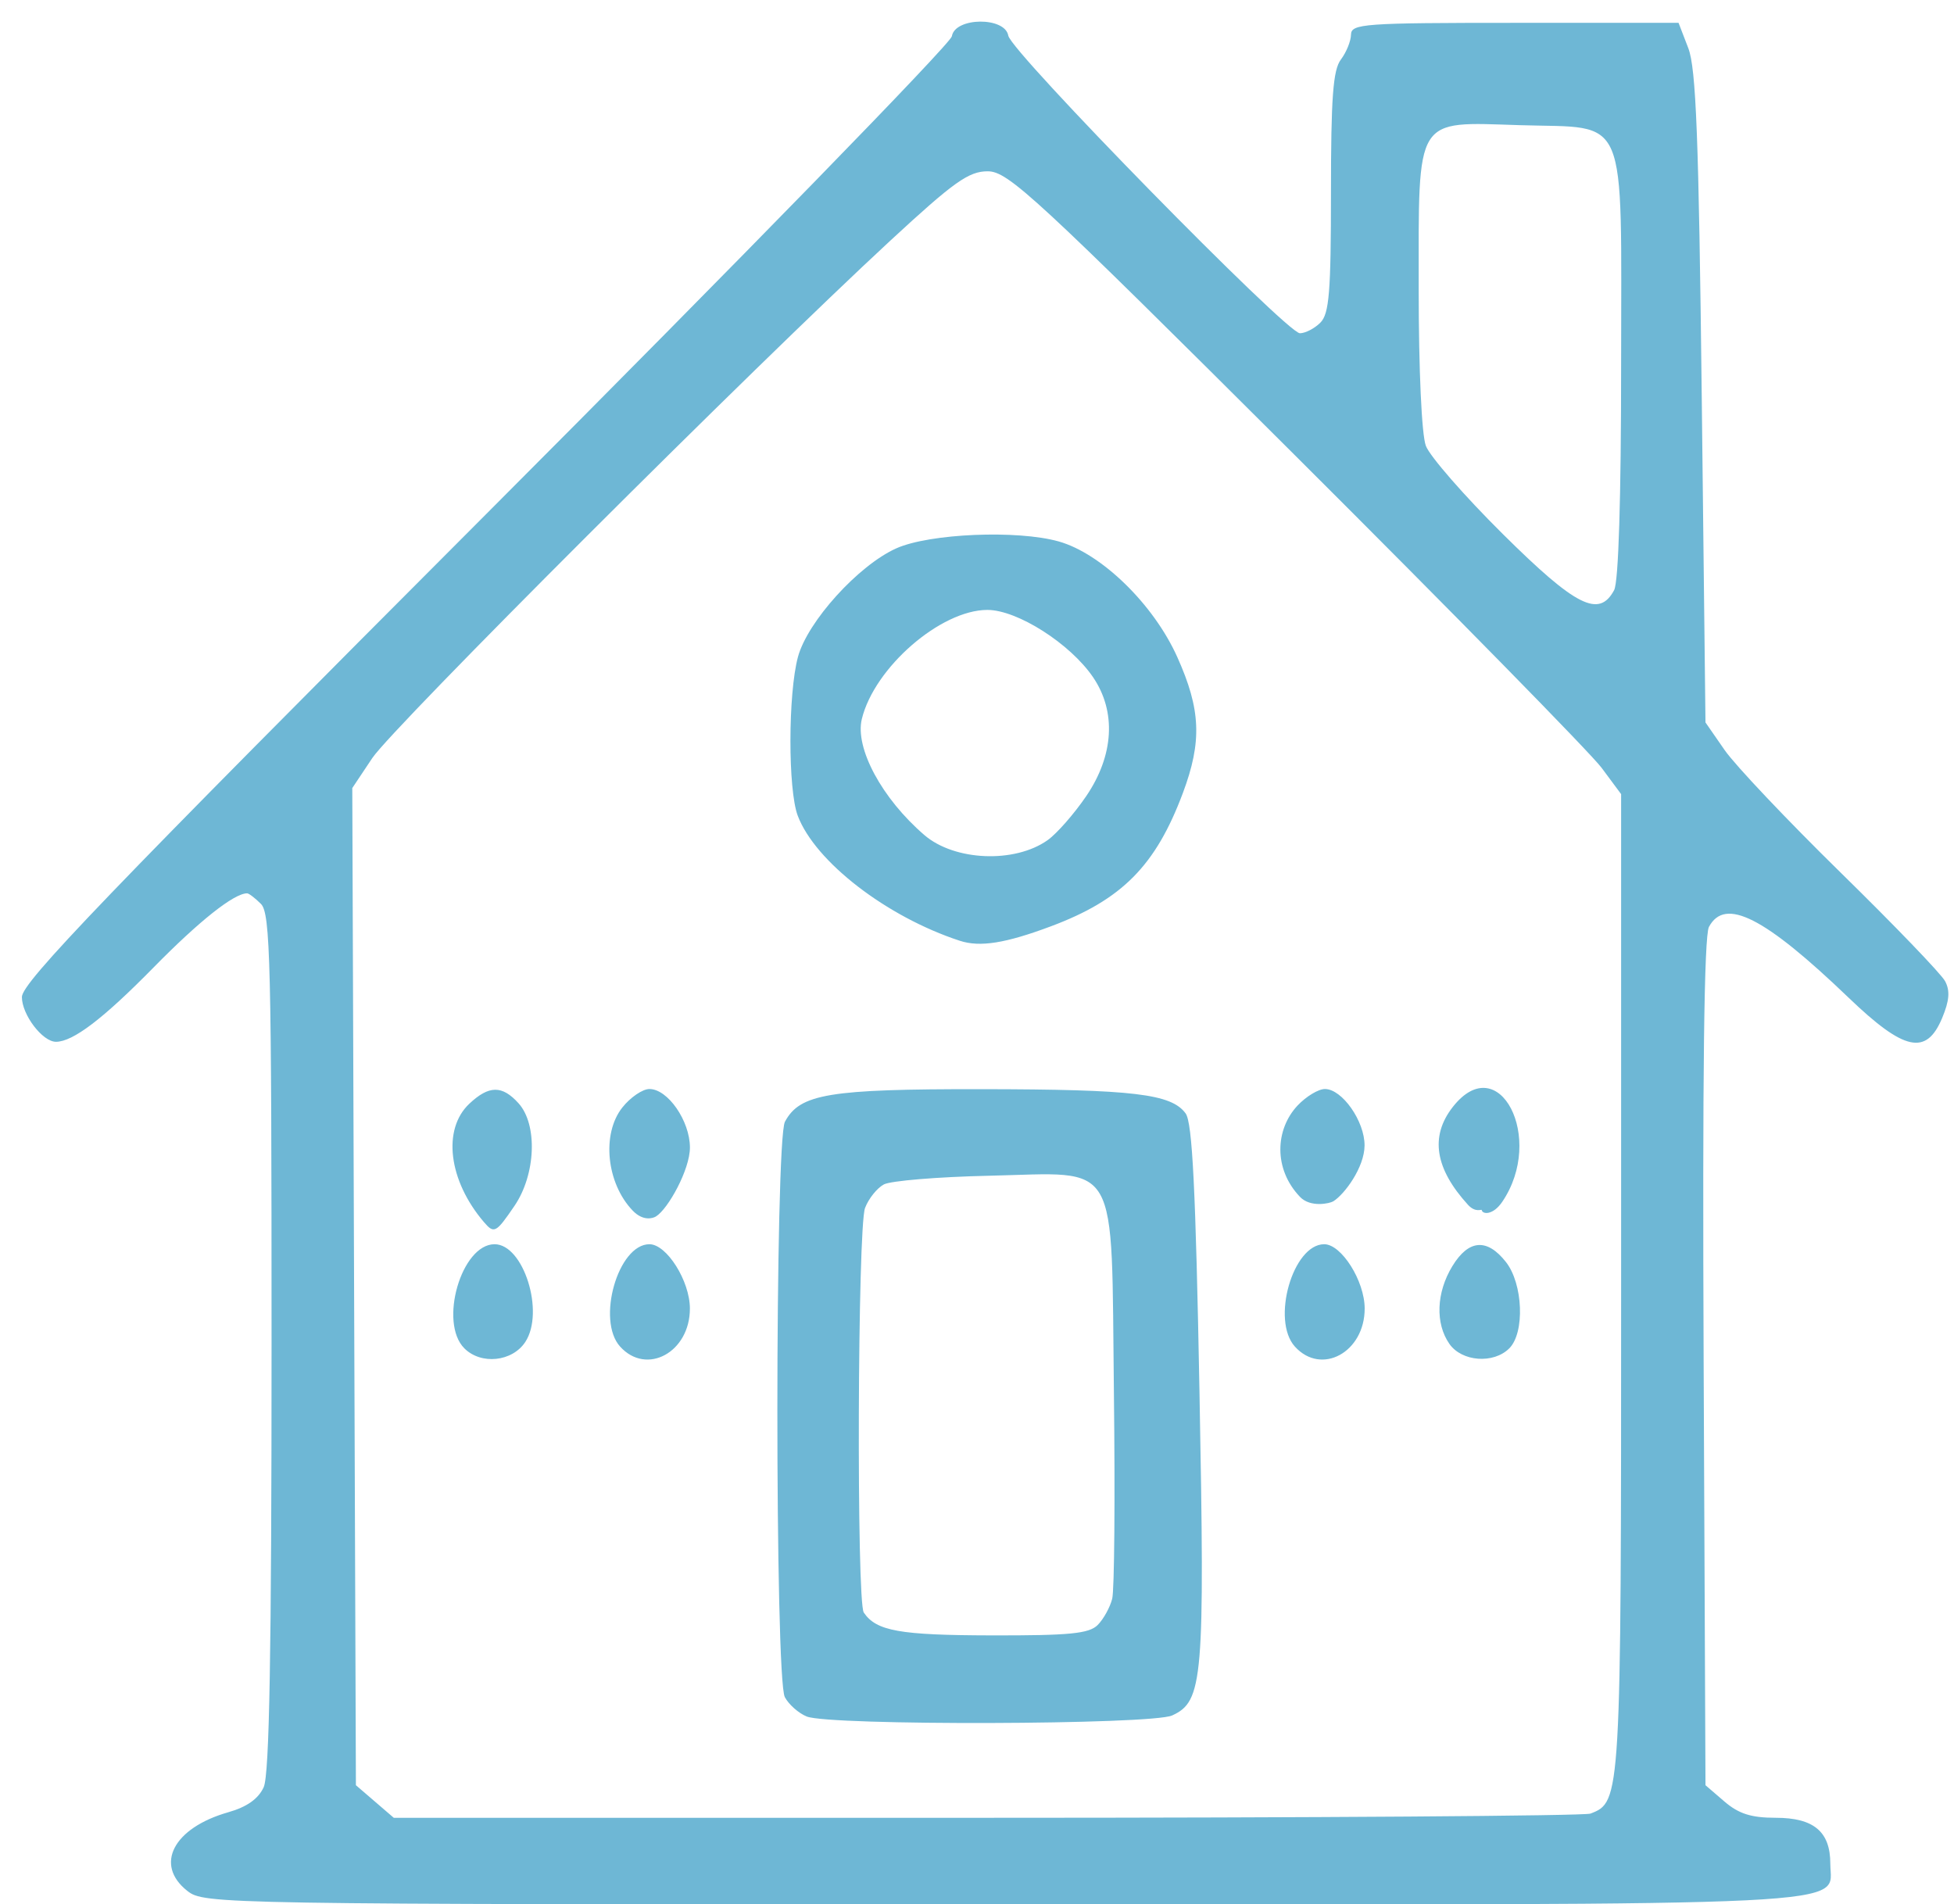
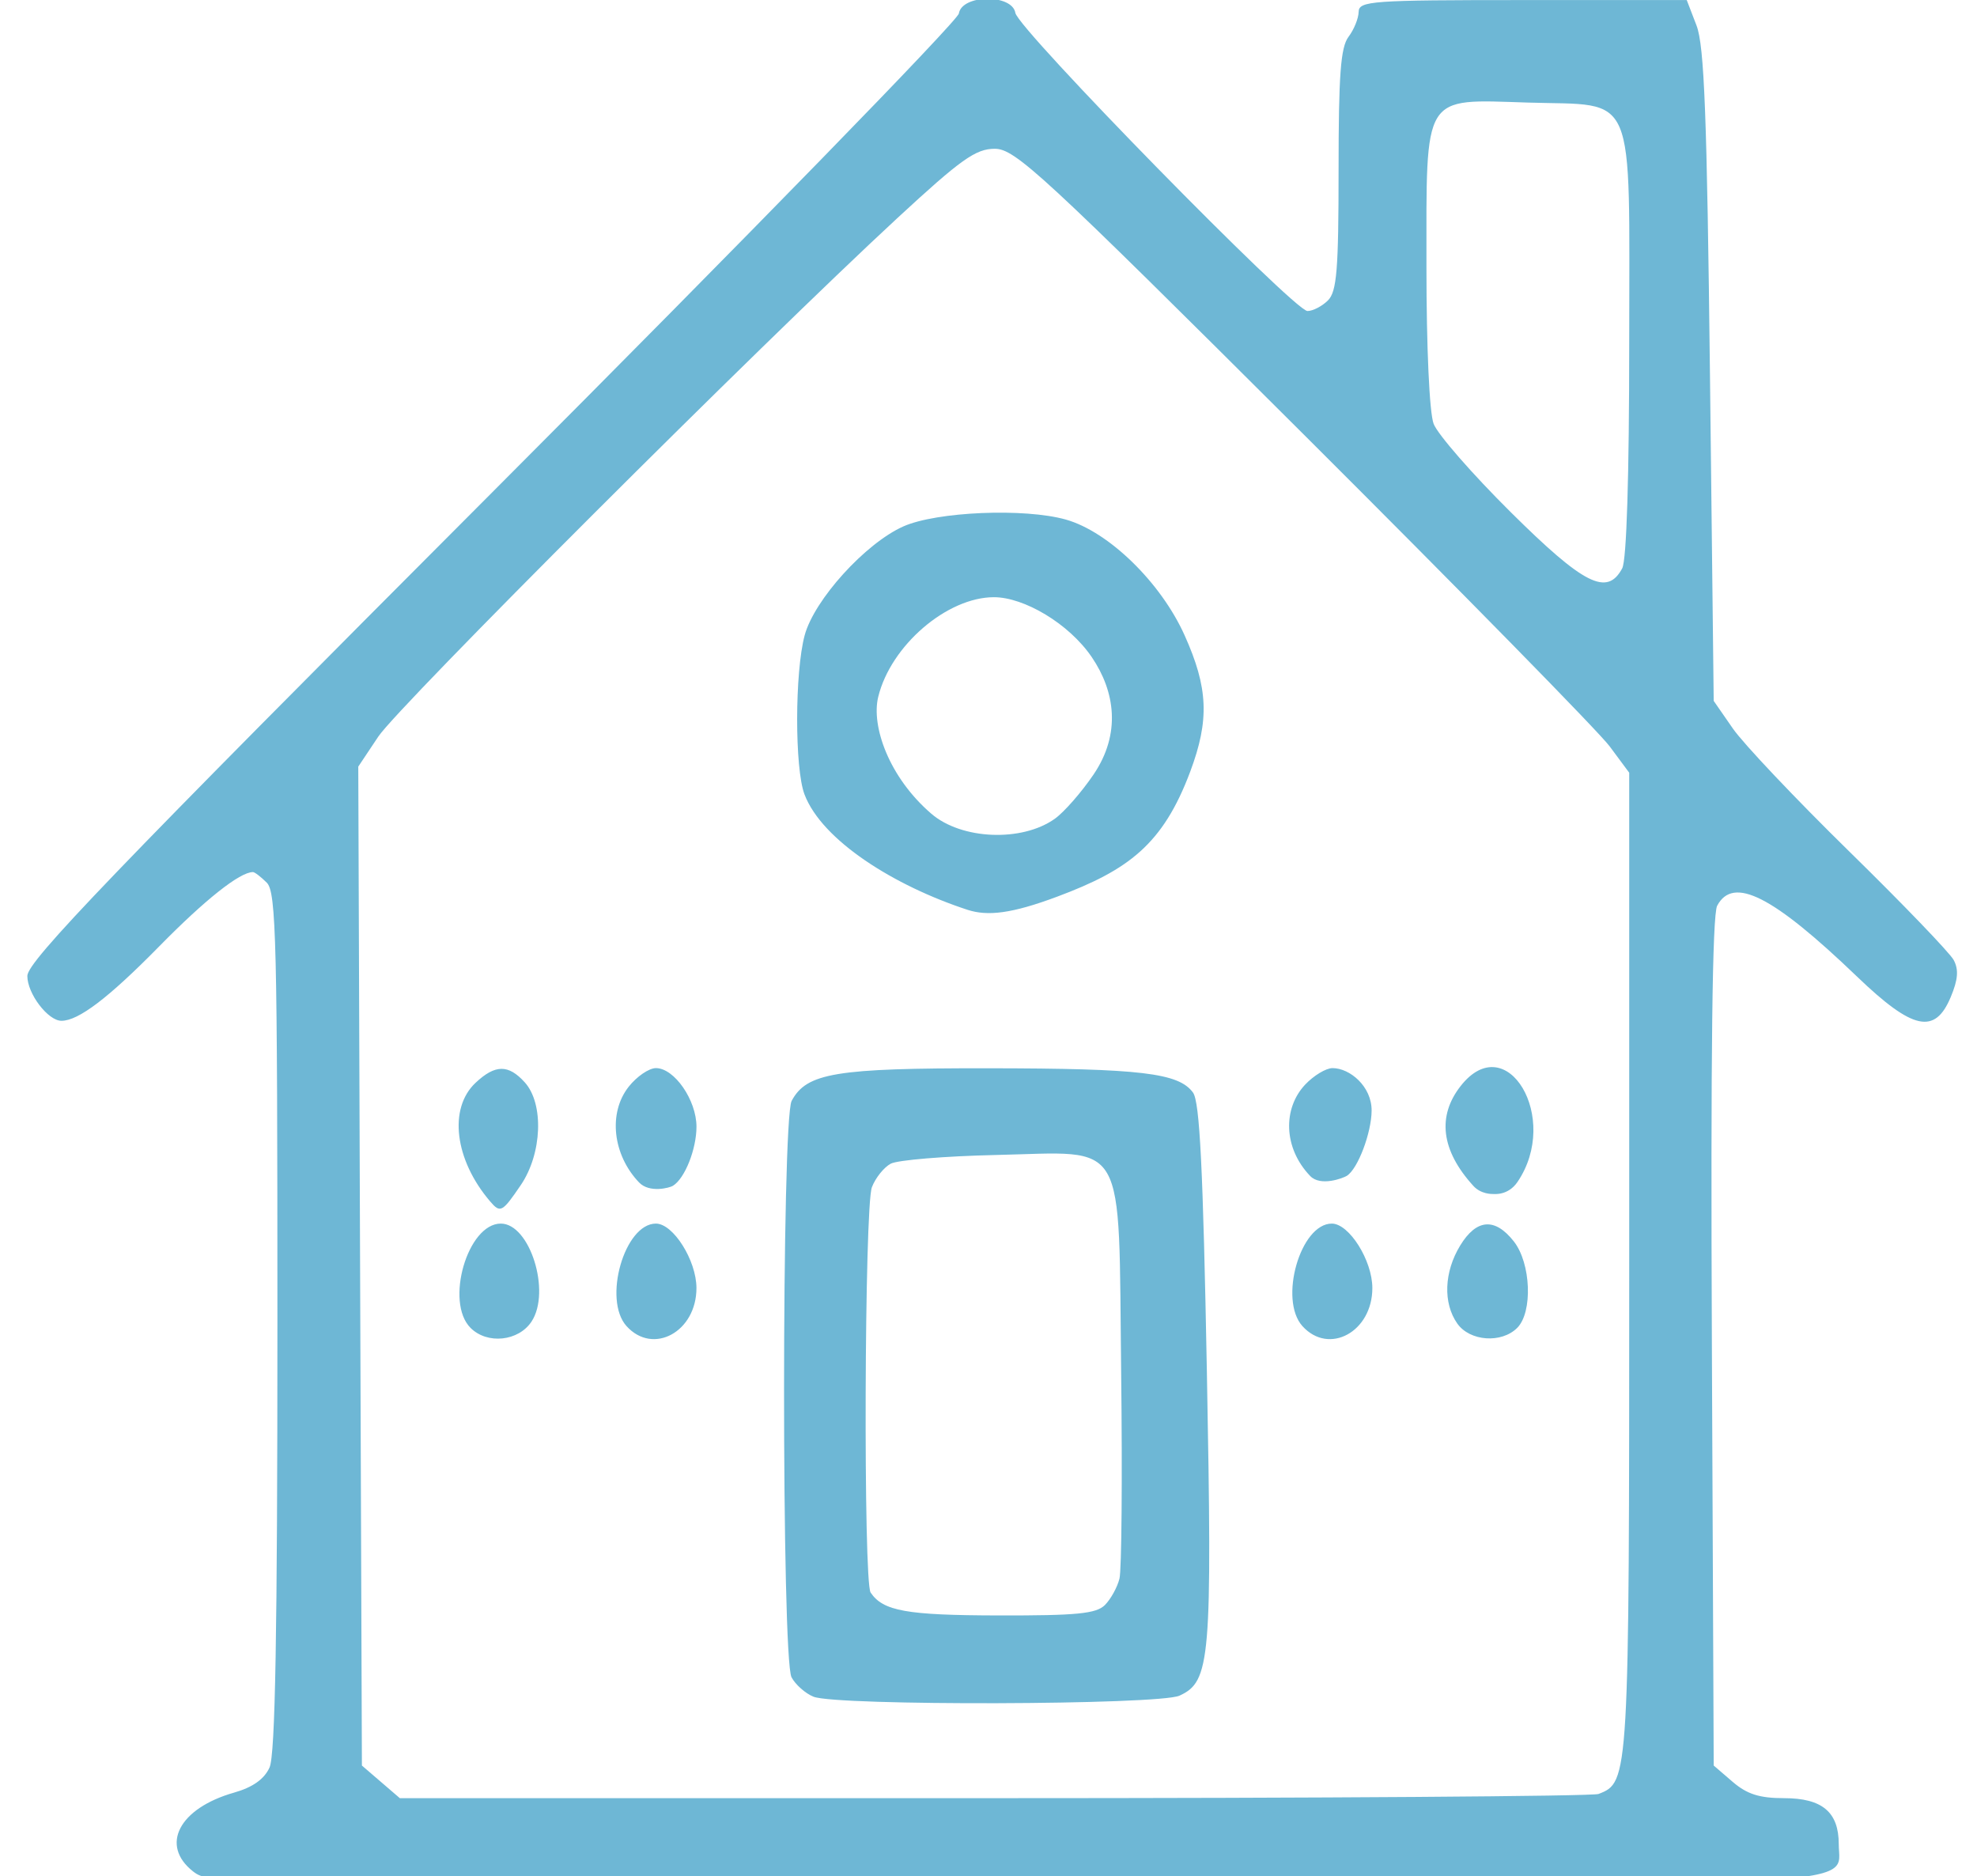
- <svg xmlns="http://www.w3.org/2000/svg" version="1.1" id="svg10" width="39" height="38" viewBox="0 0 386.1 376.2">
-   <defs id="defs14" />
-   <path style="fill:#6eb7d5;stroke-width:1.333" d="m 37.025,373.636 c -6.572,-5.17 -2.782,-12.462 8.081,-15.549 3.681,-1.046 5.951,-2.653 7,-4.956 1.13,-2.479 1.553,-26.45 1.553,-87.917 0,-75.048 -0.235,-84.743 -2.095,-86.604 -1.152,-1.152 -2.382,-2.095 -2.733,-2.095 -2.586,0 -9.421,5.417 -18.505,14.667 -9.946,10.127 -15.91,14.667 -19.267,14.667 -2.663,0 -6.733,-5.348 -6.733,-8.847 0,-2.872 16.751,-20.296 91.667,-95.35 C 146.409,51.141 187.851,8.622 188.085,7.164 c 0.609,-3.786 10.513,-3.891 11.148,-0.119 0.542,3.22 55.007,58.802 57.62,58.802 1.072,0 2.892,-0.943 4.044,-2.095 1.747,-1.747 2.095,-6.023 2.095,-25.745 0,-18.73 0.407,-24.188 1.958,-26.238 1.077,-1.423 1.977,-3.638 2,-4.922 0.039,-2.157 2.487,-2.333 32.383,-2.333 h 32.34 l 1.925,5 c 1.541,4.002 2.071,17.795 2.66,69.116 l 0.735,64.116 3.791,5.468 c 2.085,3.007 12.425,13.926 22.978,24.263 10.553,10.337 19.811,19.961 20.573,21.386 1.013,1.893 0.858,3.856 -0.576,7.288 -3.127,7.484 -7.486,6.539 -18.475,-4.006 -16.639,-15.965 -24.437,-19.918 -27.606,-13.997 -0.959,1.792 -1.294,29.326 -1.047,86.116 l 0.363,83.482 3.741,3.217 c 2.828,2.432 5.299,3.217 10.127,3.217 7.536,0 10.799,2.742 10.799,9.074 0,8.553 9.96,8.063 -163.634,8.045 -155.225,-0.017 -157.685,-0.058 -161,-2.665 z M 314.266,358.353 c 6.04,-2.318 6.06,-2.657 6.06,-104.906 v -96.533 l -3.859,-5.2 c -2.122,-2.86 -29.289,-30.55 -60.37,-61.533 -51.693,-51.531 -56.888,-56.333 -60.932,-56.333 -3.756,0 -6.643,2.055 -19.205,13.667 C 148.933,72.498 77.585,143.757 73.567,149.781 l -3.958,5.933 0.358,98.516 0.358,98.516 3.741,3.218 3.741,3.218 H 194.958 c 64.432,0 118.121,-0.373 119.308,-0.828 z M 159.413,339.172 c -1.602,-0.645 -3.552,-2.368 -4.333,-3.828 -1.98,-3.699 -1.961,-109.996 0.02,-113.697 2.954,-5.519 8.682,-6.468 38.85,-6.434 30.025,0.034 37.496,0.921 40.325,4.791 1.33,1.819 1.984,14.961 2.734,54.93 1.069,57.013 0.712,61.242 -5.4,64.027 -4.075,1.857 -67.649,2.042 -72.196,0.21 z m 57.482,-18.084 c 1.151,-1.151 2.444,-3.491 2.873,-5.2 0.429,-1.709 0.58,-19.951 0.335,-40.538 -0.56,-47.129 1.461,-43.613 -24.731,-43.032 -10.052,0.223 -19.379,0.995 -20.726,1.716 -1.347,0.721 -3.02,2.813 -3.718,4.649 -1.476,3.883 -1.706,77.793 -0.249,79.946 2.471,3.65 7.071,4.473 25.218,4.512 15.439,0.033 19.289,-0.343 20.998,-2.053 z M 91.754,266.42 c -5.084,-5.084 -0.589,-20.571 5.971,-20.571 5.729,0 9.944,13.4 6.073,19.308 -2.567,3.918 -8.742,4.566 -12.044,1.264 z m 30.778,-0.343 c -4.714,-5.209 -0.413,-20.228 5.793,-20.228 3.418,0 7.988,7.262 7.995,12.703 0.011,8.644 -8.549,13.315 -13.788,7.525 z m 133.333,0 c -4.714,-5.209 -0.413,-20.228 5.793,-20.228 3.418,0 7.988,7.262 7.995,12.703 0.011,8.644 -8.549,13.315 -13.788,7.525 z m 30.536,-0.525 c -2.829,-4.038 -2.599,-10.162 0.576,-15.37 3.218,-5.278 6.856,-5.56 10.585,-0.82 3.388,4.307 3.766,13.961 0.668,17.058 -3.11,3.11 -9.364,2.651 -11.829,-0.868 z M 95.613,241.464 c -7.004,-8.202 -8.246,-18.331 -2.868,-23.384 3.876,-3.641 6.474,-3.666 9.707,-0.092 3.816,4.217 3.43,14.082 -0.793,20.282 -3.656,5.367 -4.025,5.562 -6.047,3.194 z m 29.394,-2.268 c -5.183,-5.41 -6.162,-15.137 -2.049,-20.348 1.592,-2.017 4.007,-3.667 5.368,-3.667 3.636,0 8,6.309 8,11.566 0,4.348 -4.304,12.126 -6.71,13.613 -0.632,0.39 -2.559,0.976 -4.609,-1.164 z m 131.877,-2.689 c -5.337,-5.571 -4.873,-13.399 -0.501,-18.054 1.691,-1.8 4.126,-3.273 5.412,-3.273 3.405,0 7.869,6.369 7.835,11.18 -0.03,4.314 -3.969,9.645 -6.182,11.012 -0.697,0.431 -4.514,1.274 -6.564,-0.866 z m 33.174,1.545 c -6.434,-7.064 -7.611,-13.456 -2.969,-19.358 9.076,-11.538 18.292,6.201 9.743,18.782 -1.86,2.737 -3.947,2.456 -4.048,1.615 -0.025,-0.211 -1.224,0.61 -2.727,-1.04 z M 189.659,185.89 c -14.464,-4.728 -28.591,-15.627 -32.029,-24.709 -1.944,-5.135 -1.92,-24.093 0.038,-31.368 1.886,-7.005 11.965,-18.129 19.454,-21.472 6.562,-2.929 23.902,-3.661 32.079,-1.354 8.447,2.383 18.73,12.404 23.414,22.819 4.668,10.378 4.928,16.704 1.109,26.902 -5.373,14.346 -12.034,21.072 -26.065,26.322 -8.991,3.364 -14.017,4.162 -18,2.86 z m 17.333,-19.874 c 1.833,-1.298 5.283,-5.235 7.667,-8.748 5.449,-8.033 5.94,-16.661 1.333,-23.441 -4.515,-6.646 -14.973,-13.312 -20.885,-13.312 -9.227,0 -22.332,11.381 -24.813,21.548 -1.402,5.748 3.974,15.728 12.36,22.942 5.956,5.124 17.831,5.617 24.338,1.011 z m 111.953,-49.414 c 0.867,-1.621 1.38,-18.14 1.38,-44.46 0,-50.709 1.678,-46.734 -20.021,-47.409 -20.89,-0.65 -19.979,-2.126 -19.979,32.361 0,15.993 0.585,28.797 1.417,31 0.779,2.064 7.619,9.903 15.199,17.42 14.463,14.342 19.03,16.644 22.004,11.088 z" id="path36" />
+ <svg xmlns="http://www.w3.org/2000/svg" version="1.1" id="svg4485" width="39" height="37" viewBox="0 0 390 370">
+   <defs id="defs4489" />
+   <path style="fill:#6eb7d5;stroke-width:1.333" d="m 38.092,369.134 c -6.572,-5.17 -2.782,-12.462 8.081,-15.549 3.681,-1.046 5.951,-2.653 7,-4.956 1.13,-2.479 1.553,-26.45 1.553,-87.917 0,-75.048 -0.235,-84.743 -2.095,-86.604 -1.152,-1.152 -2.382,-2.095 -2.733,-2.095 -2.586,0 -9.421,5.417 -18.505,14.667 -9.946,10.127 -15.91,14.667 -19.267,14.667 -2.663,0 -6.733,-5.348 -6.733,-8.847 0,-2.872 16.751,-20.296 91.667,-95.35 C 147.476,46.639 188.918,4.12 189.152,2.663 c 0.609,-3.786 10.513,-3.891 11.148,-0.119 0.542,3.22 55.007,58.802 57.62,58.802 1.072,0 2.892,-0.943 4.044,-2.095 1.747,-1.747 2.095,-6.023 2.095,-25.745 0,-18.73 0.407,-24.188 1.958,-26.238 1.077,-1.423 1.977,-3.638 2,-4.922 0.039,-2.157 2.487,-2.333 32.383,-2.333 h 32.34 l 1.925,5 c 1.541,4.002 2.071,17.795 2.66,69.116 l 0.735,64.116 3.791,5.468 c 2.085,3.007 12.425,13.926 22.978,24.263 10.553,10.337 19.811,19.961 20.573,21.386 1.013,1.893 0.858,3.856 -0.576,7.288 -3.127,7.484 -7.486,6.539 -18.475,-4.006 -16.639,-15.965 -24.437,-19.918 -27.606,-13.997 -0.959,1.792 -1.294,29.326 -1.047,86.116 l 0.363,83.482 3.741,3.217 c 2.828,2.432 5.299,3.217 10.127,3.217 7.536,0 10.799,2.742 10.799,9.074 0,8.553 9.96,8.063 -163.634,8.045 C 43.867,371.782 41.407,371.741 38.092,369.134 Z M 315.333,353.851 c 6.04,-2.318 6.06,-2.657 6.06,-104.906 v -96.533 l -3.859,-5.2 c -2.122,-2.86 -29.289,-30.55 -60.37,-61.533 -51.693,-51.531 -56.888,-56.333 -60.932,-56.333 -3.756,0 -6.643,2.055 -19.205,13.667 C 150,67.997 78.652,139.256 74.634,145.279 l -3.958,5.933 0.358,98.516 0.358,98.516 3.741,3.218 3.741,3.218 H 196.025 c 64.432,0 118.121,-0.373 119.308,-0.828 z m -154.853,-19.181 c -1.602,-0.645 -3.552,-2.368 -4.333,-3.828 -1.98,-3.699 -1.961,-109.996 0.02,-113.697 2.954,-5.519 8.682,-6.468 38.85,-6.434 30.025,0.034 37.496,0.921 40.325,4.791 1.33,1.819 1.984,14.961 2.734,54.93 1.069,57.013 0.712,61.242 -5.4,64.027 -4.075,1.857 -67.649,2.042 -72.196,0.21 z m 57.482,-18.084 c 1.151,-1.151 2.444,-3.491 2.873,-5.2 0.429,-1.709 0.58,-19.951 0.335,-40.538 -0.56,-47.129 1.461,-43.613 -24.731,-43.032 -10.052,0.223 -19.379,0.995 -20.726,1.716 -1.347,0.721 -3.02,2.813 -3.718,4.649 -1.476,3.883 -1.706,77.793 -0.249,79.946 2.471,3.65 7.071,4.473 25.218,4.512 15.439,0.033 19.289,-0.343 20.998,-2.053 z M 92.822,261.918 c -5.084,-5.084 -0.589,-20.571 5.971,-20.571 5.729,0 9.944,13.4 6.073,19.308 -2.567,3.918 -8.742,4.566 -12.044,1.264 z m 30.778,-0.343 c -4.714,-5.209 -0.413,-20.228 5.793,-20.228 3.418,0 7.988,7.262 7.995,12.703 0.011,8.644 -8.549,13.315 -13.788,7.525 z m 133.333,0 c -4.714,-5.209 -0.413,-20.228 5.793,-20.228 3.418,0 7.988,7.262 7.995,12.703 0.011,8.644 -8.549,13.315 -13.788,7.525 z m 30.536,-0.525 c -2.829,-4.038 -2.599,-10.162 0.576,-15.37 3.218,-5.278 6.856,-5.56 10.585,-0.82 3.388,4.307 3.766,13.961 0.668,17.058 -3.11,3.11 -9.364,2.651 -11.829,-0.868 z M 96.68,236.962 c -7.004,-8.202 -8.246,-18.331 -2.868,-23.384 3.876,-3.641 6.474,-3.666 9.707,-0.092 3.816,4.217 3.43,14.082 -0.793,20.282 -3.656,5.367 -4.025,5.562 -6.047,3.194 z m 29.394,-3.724 c -5.183,-5.41 -6.162,-13.681 -2.049,-18.892 1.592,-2.017 4.007,-3.667 5.368,-3.667 3.636,0 8,6.309 8,11.566 0,4.348 -2.246,10.166 -4.651,11.652 -0.632,0.39 -4.618,1.48 -6.668,-0.66 z m 132.383,-1.277 c -5.337,-5.571 -5.379,-13.355 -1.007,-18.009 1.691,-1.8 4.126,-3.273 5.412,-3.273 3.405,0 7.75,3.597 7.716,8.407 -0.03,4.314 -2.695,11.484 -4.908,12.852 -0.697,0.431 -5.163,2.162 -7.213,0.022 z m 32.193,1.955 c -6.434,-7.064 -7.136,-13.822 -2.494,-19.724 9.076,-11.538 19.751,6.355 11.202,18.936 -1.86,2.737 -4.625,2.382 -4.837,2.382 -0.212,0 -2.368,0.056 -3.871,-1.594 z m -99.801,-54.465 c -14.464,-4.728 -28.714,-13.69 -32.152,-22.772 -1.944,-5.135 -1.92,-24.093 0.038,-31.368 1.886,-7.005 11.965,-18.129 19.454,-21.472 6.562,-2.929 23.902,-3.661 32.079,-1.354 8.447,2.383 18.73,12.404 23.414,22.819 4.668,10.378 4.928,16.704 1.109,26.902 -5.373,14.346 -12.174,19.392 -26.205,24.642 -8.991,3.364 -13.753,3.906 -17.737,2.604 z m 17.21,-17.937 c 1.833,-1.298 5.283,-5.235 7.667,-8.748 5.449,-8.033 4.257,-16.364 -0.35,-23.144 -4.515,-6.646 -13.389,-11.827 -19.3,-11.827 -9.227,0 -20.352,9.5 -22.832,19.667 -1.402,5.748 2.093,15.827 10.478,23.041 5.956,5.124 17.831,5.617 24.338,1.011 z m 111.953,-49.414 c 0.867,-1.621 1.38,-18.14 1.38,-44.46 0,-50.709 1.678,-46.734 -20.021,-47.409 -20.89,-0.65 -19.979,-2.126 -19.979,32.361 0,15.993 0.585,28.797 1.417,31 0.779,2.064 7.619,9.903 15.199,17.42 14.463,14.342 19.03,16.644 22.004,11.088 z" id="path4495" />
</svg>
